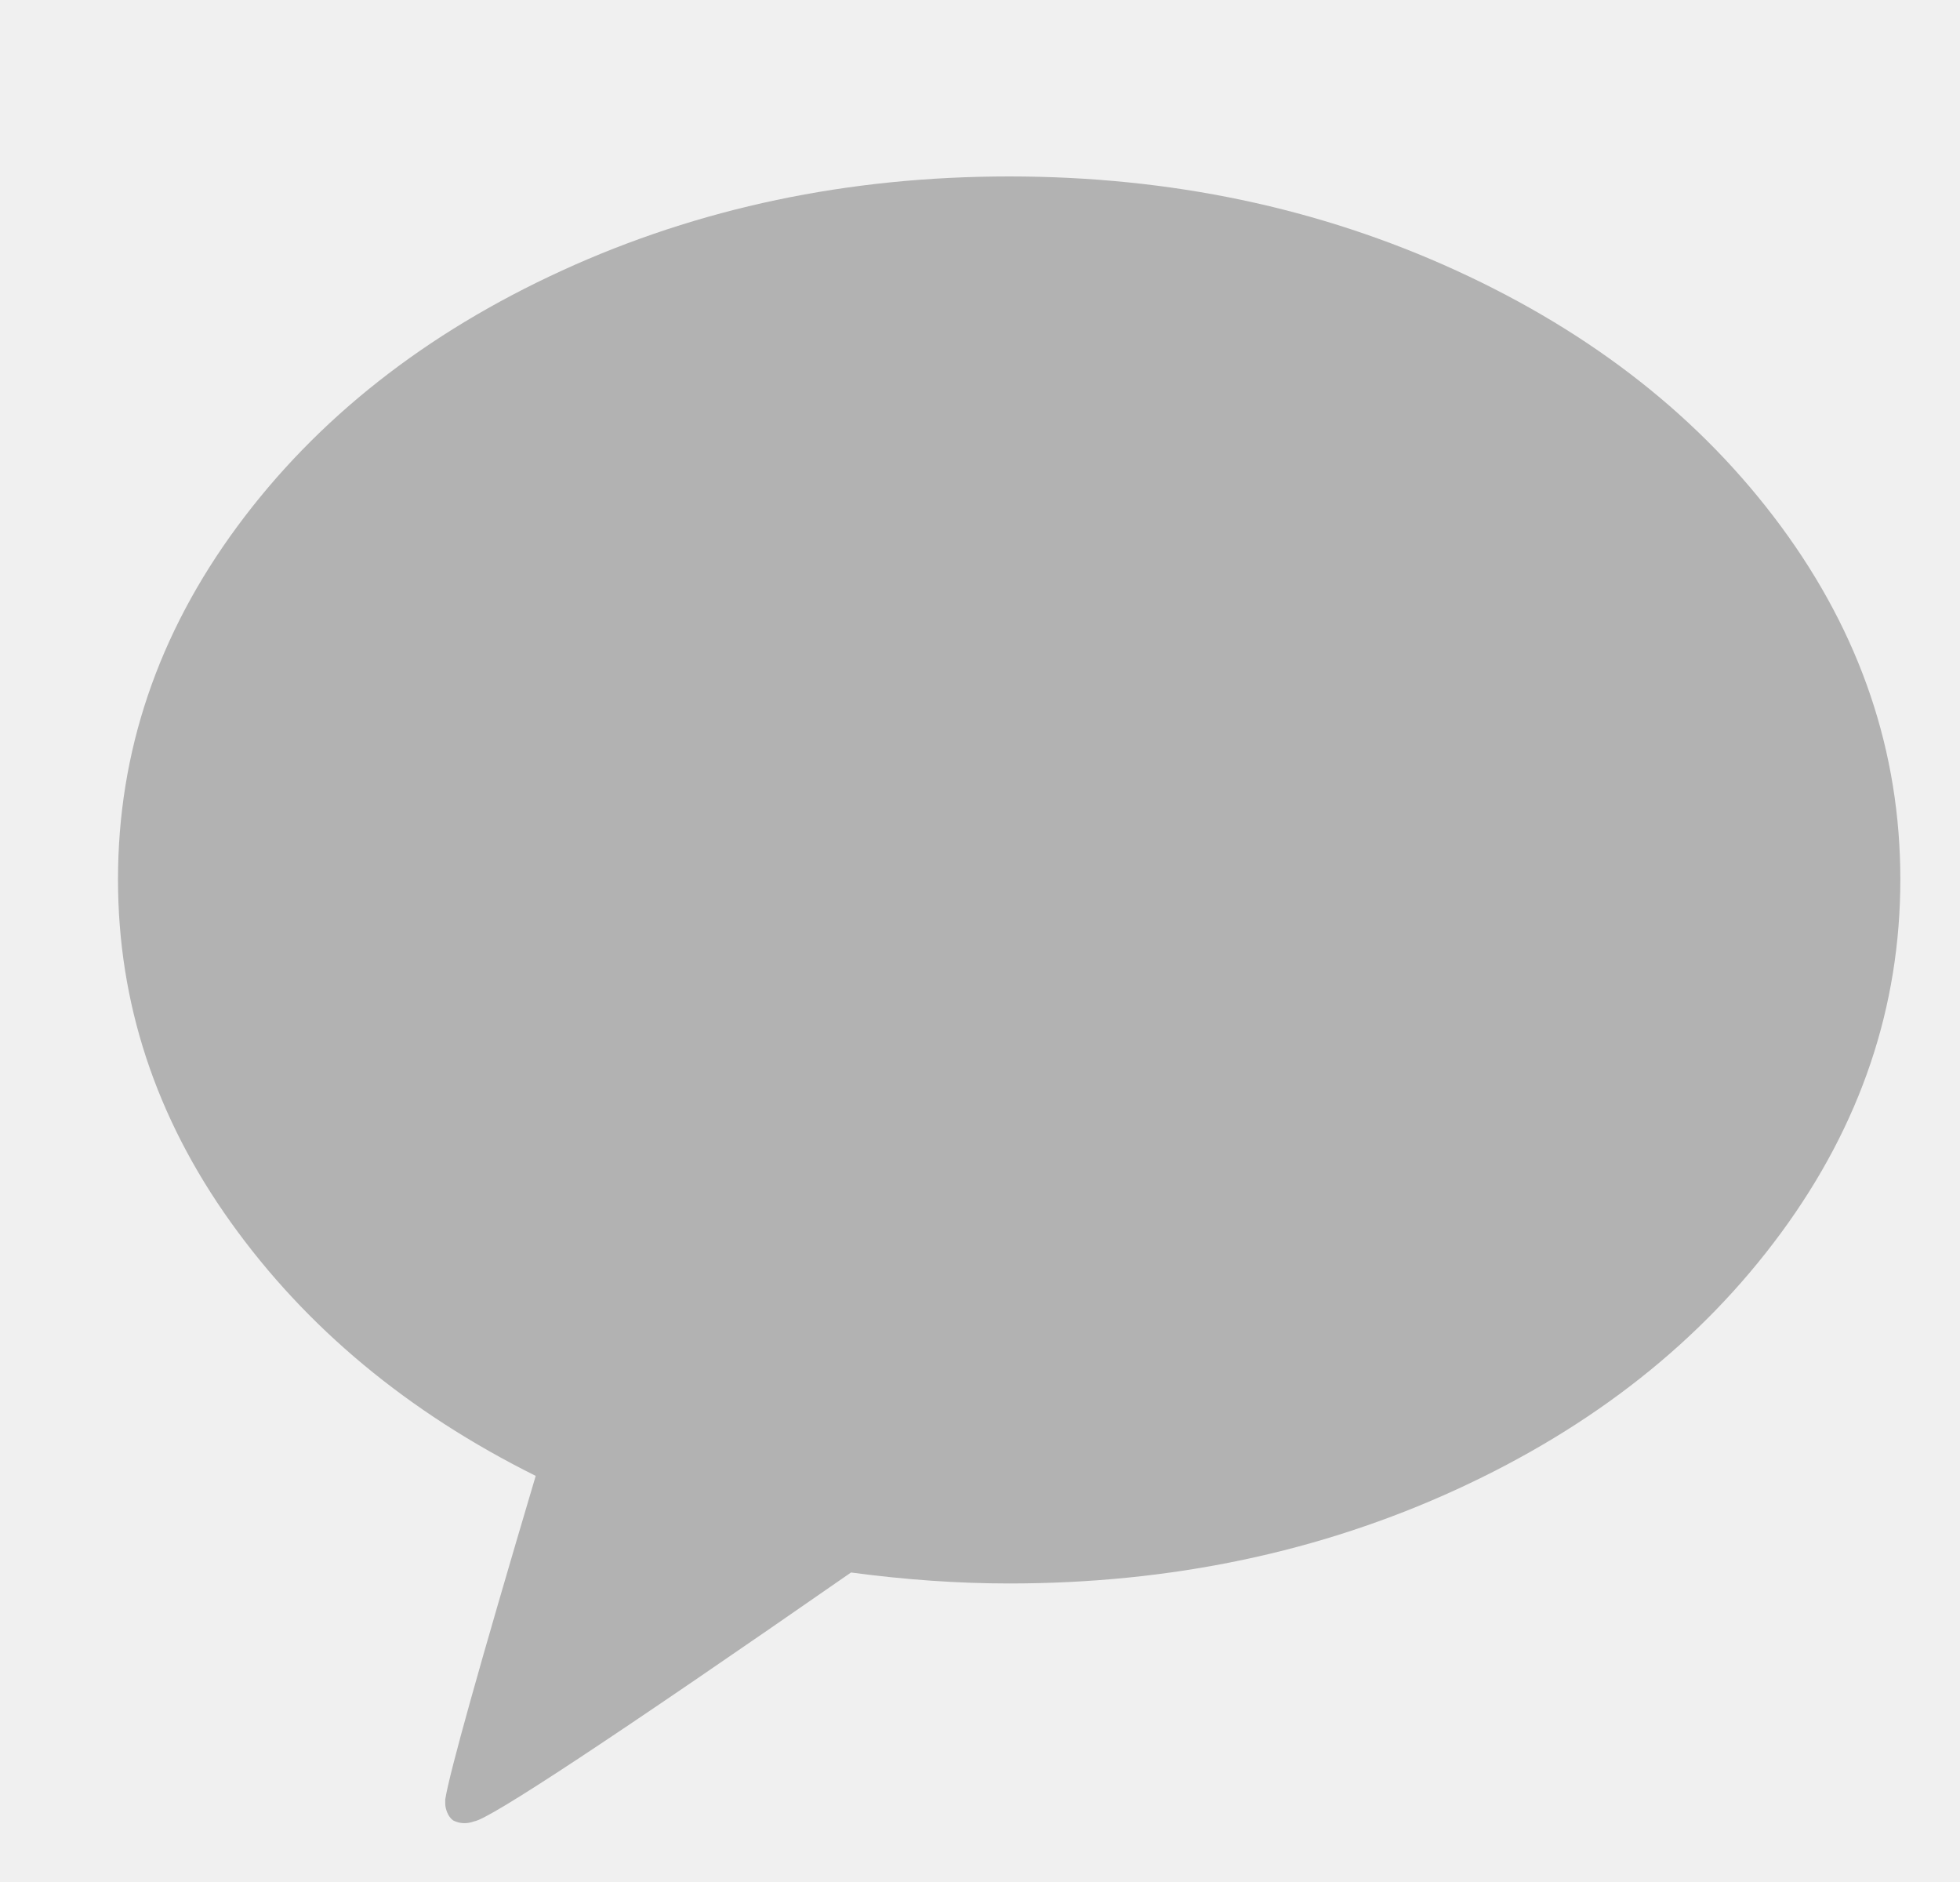
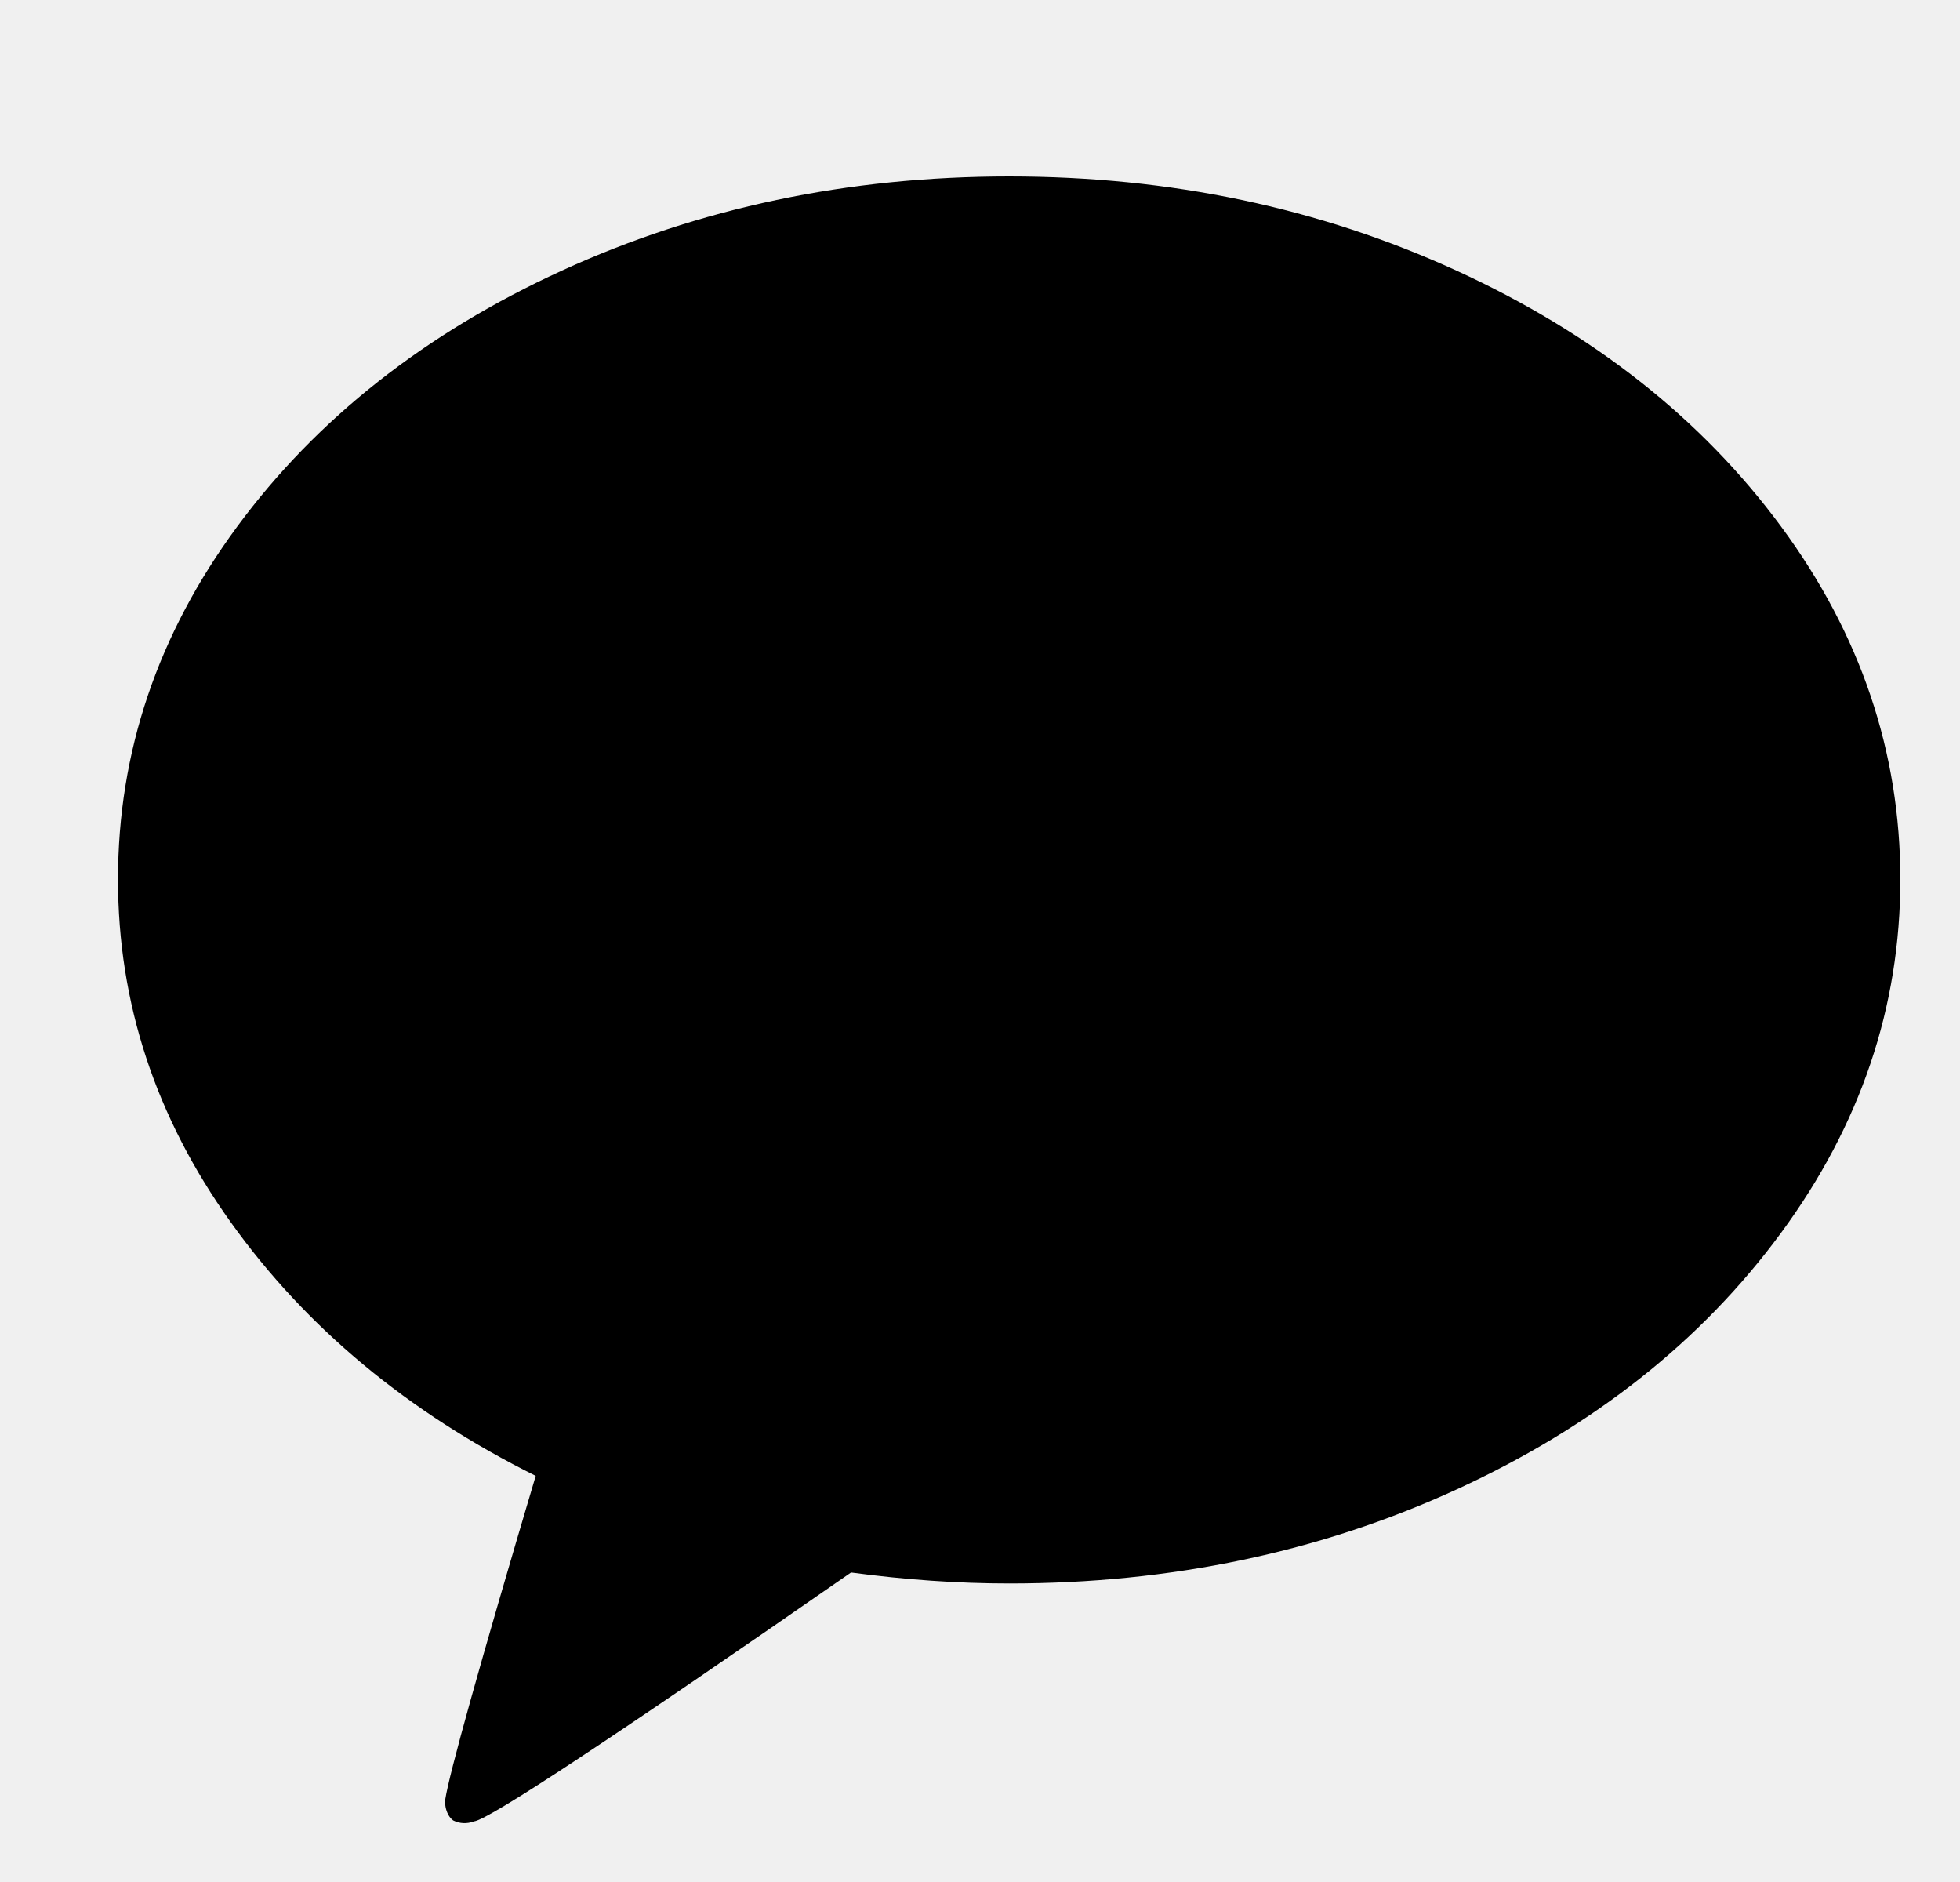
<svg xmlns="http://www.w3.org/2000/svg" width="25" height="24" viewBox="0 0 25 24" fill="none">
  <g clip-path="url(#clip0_885_169)">
-     <path d="M12.872 2.25C14.927 2.25 16.828 2.65 18.575 3.45C20.321 4.25 21.702 5.338 22.717 6.713C23.732 8.089 24.239 9.59 24.239 11.215C24.239 12.84 23.732 14.343 22.717 15.723C21.702 17.103 20.323 18.193 18.581 18.993C16.839 19.793 14.936 20.193 12.872 20.193C12.221 20.193 11.548 20.146 10.855 20.053C7.844 22.144 6.241 23.202 6.047 23.227C5.954 23.261 5.865 23.257 5.78 23.215C5.746 23.189 5.721 23.155 5.704 23.113C5.687 23.071 5.679 23.033 5.679 22.999V22.948C5.73 22.618 6.114 21.242 6.833 18.821C5.201 18.009 3.905 16.931 2.945 15.589C1.985 14.248 1.505 12.79 1.505 11.215C1.505 9.59 2.012 8.089 3.027 6.713C4.042 5.338 5.423 4.25 7.169 3.45C8.916 2.65 10.817 2.25 12.872 2.25Z" fill="#B2B2B2" />
+     <path d="M12.872 2.25C14.927 2.25 16.828 2.65 18.575 3.45C20.321 4.25 21.702 5.338 22.717 6.713C23.732 8.089 24.239 9.59 24.239 11.215C24.239 12.84 23.732 14.343 22.717 15.723C21.702 17.103 20.323 18.193 18.581 18.993C16.839 19.793 14.936 20.193 12.872 20.193C12.221 20.193 11.548 20.146 10.855 20.053C7.844 22.144 6.241 23.202 6.047 23.227C5.954 23.261 5.865 23.257 5.78 23.215C5.746 23.189 5.721 23.155 5.704 23.113C5.687 23.071 5.679 23.033 5.679 22.999V22.948C5.73 22.618 6.114 21.242 6.833 18.821C5.201 18.009 3.905 16.931 2.945 15.589C1.985 14.248 1.505 12.79 1.505 11.215C1.505 9.59 2.012 8.089 3.027 6.713C4.042 5.338 5.423 4.25 7.169 3.45C8.916 2.65 10.817 2.25 12.872 2.25Z" fill="#000000" />
  </g>
  <defs>
    <clipPath id="clip0_885_169">
-       <rect width="24" height="24" fill="white" transform="translate(0.5)" />
+       <rect width="24" height="24" fill="black" transform="translate(0.5)" />
    </clipPath>
  </defs>
</svg>
